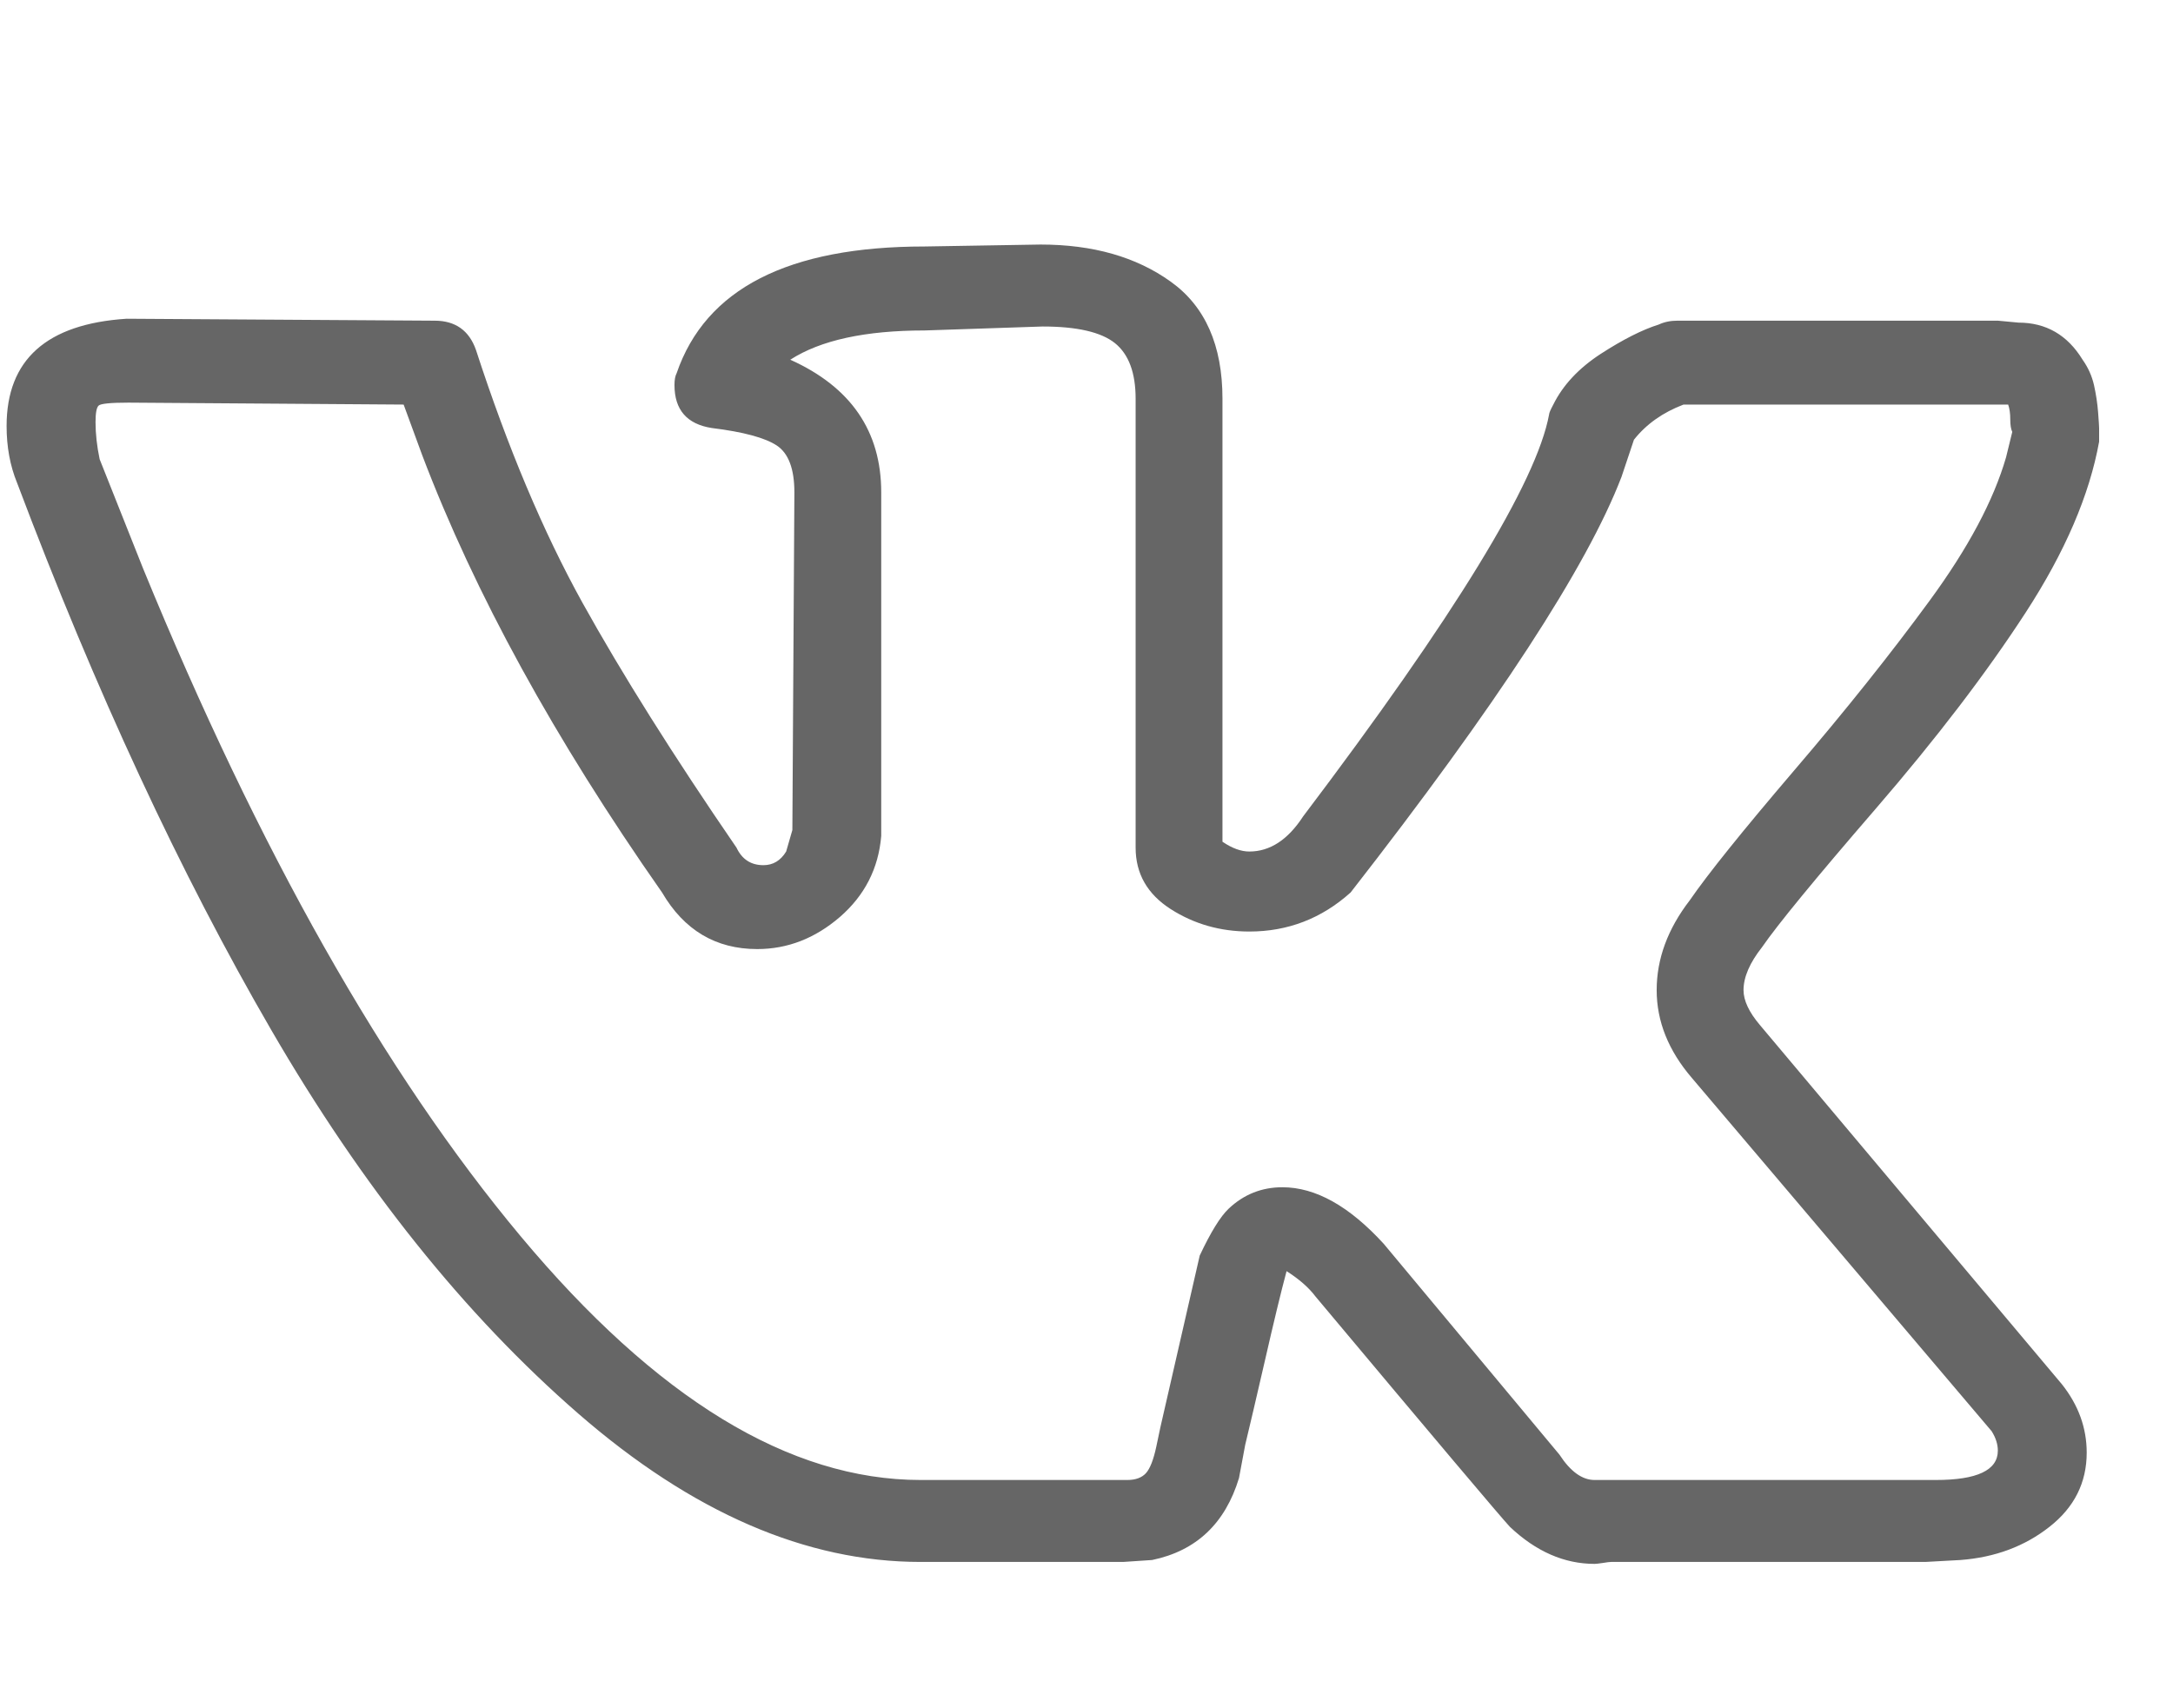
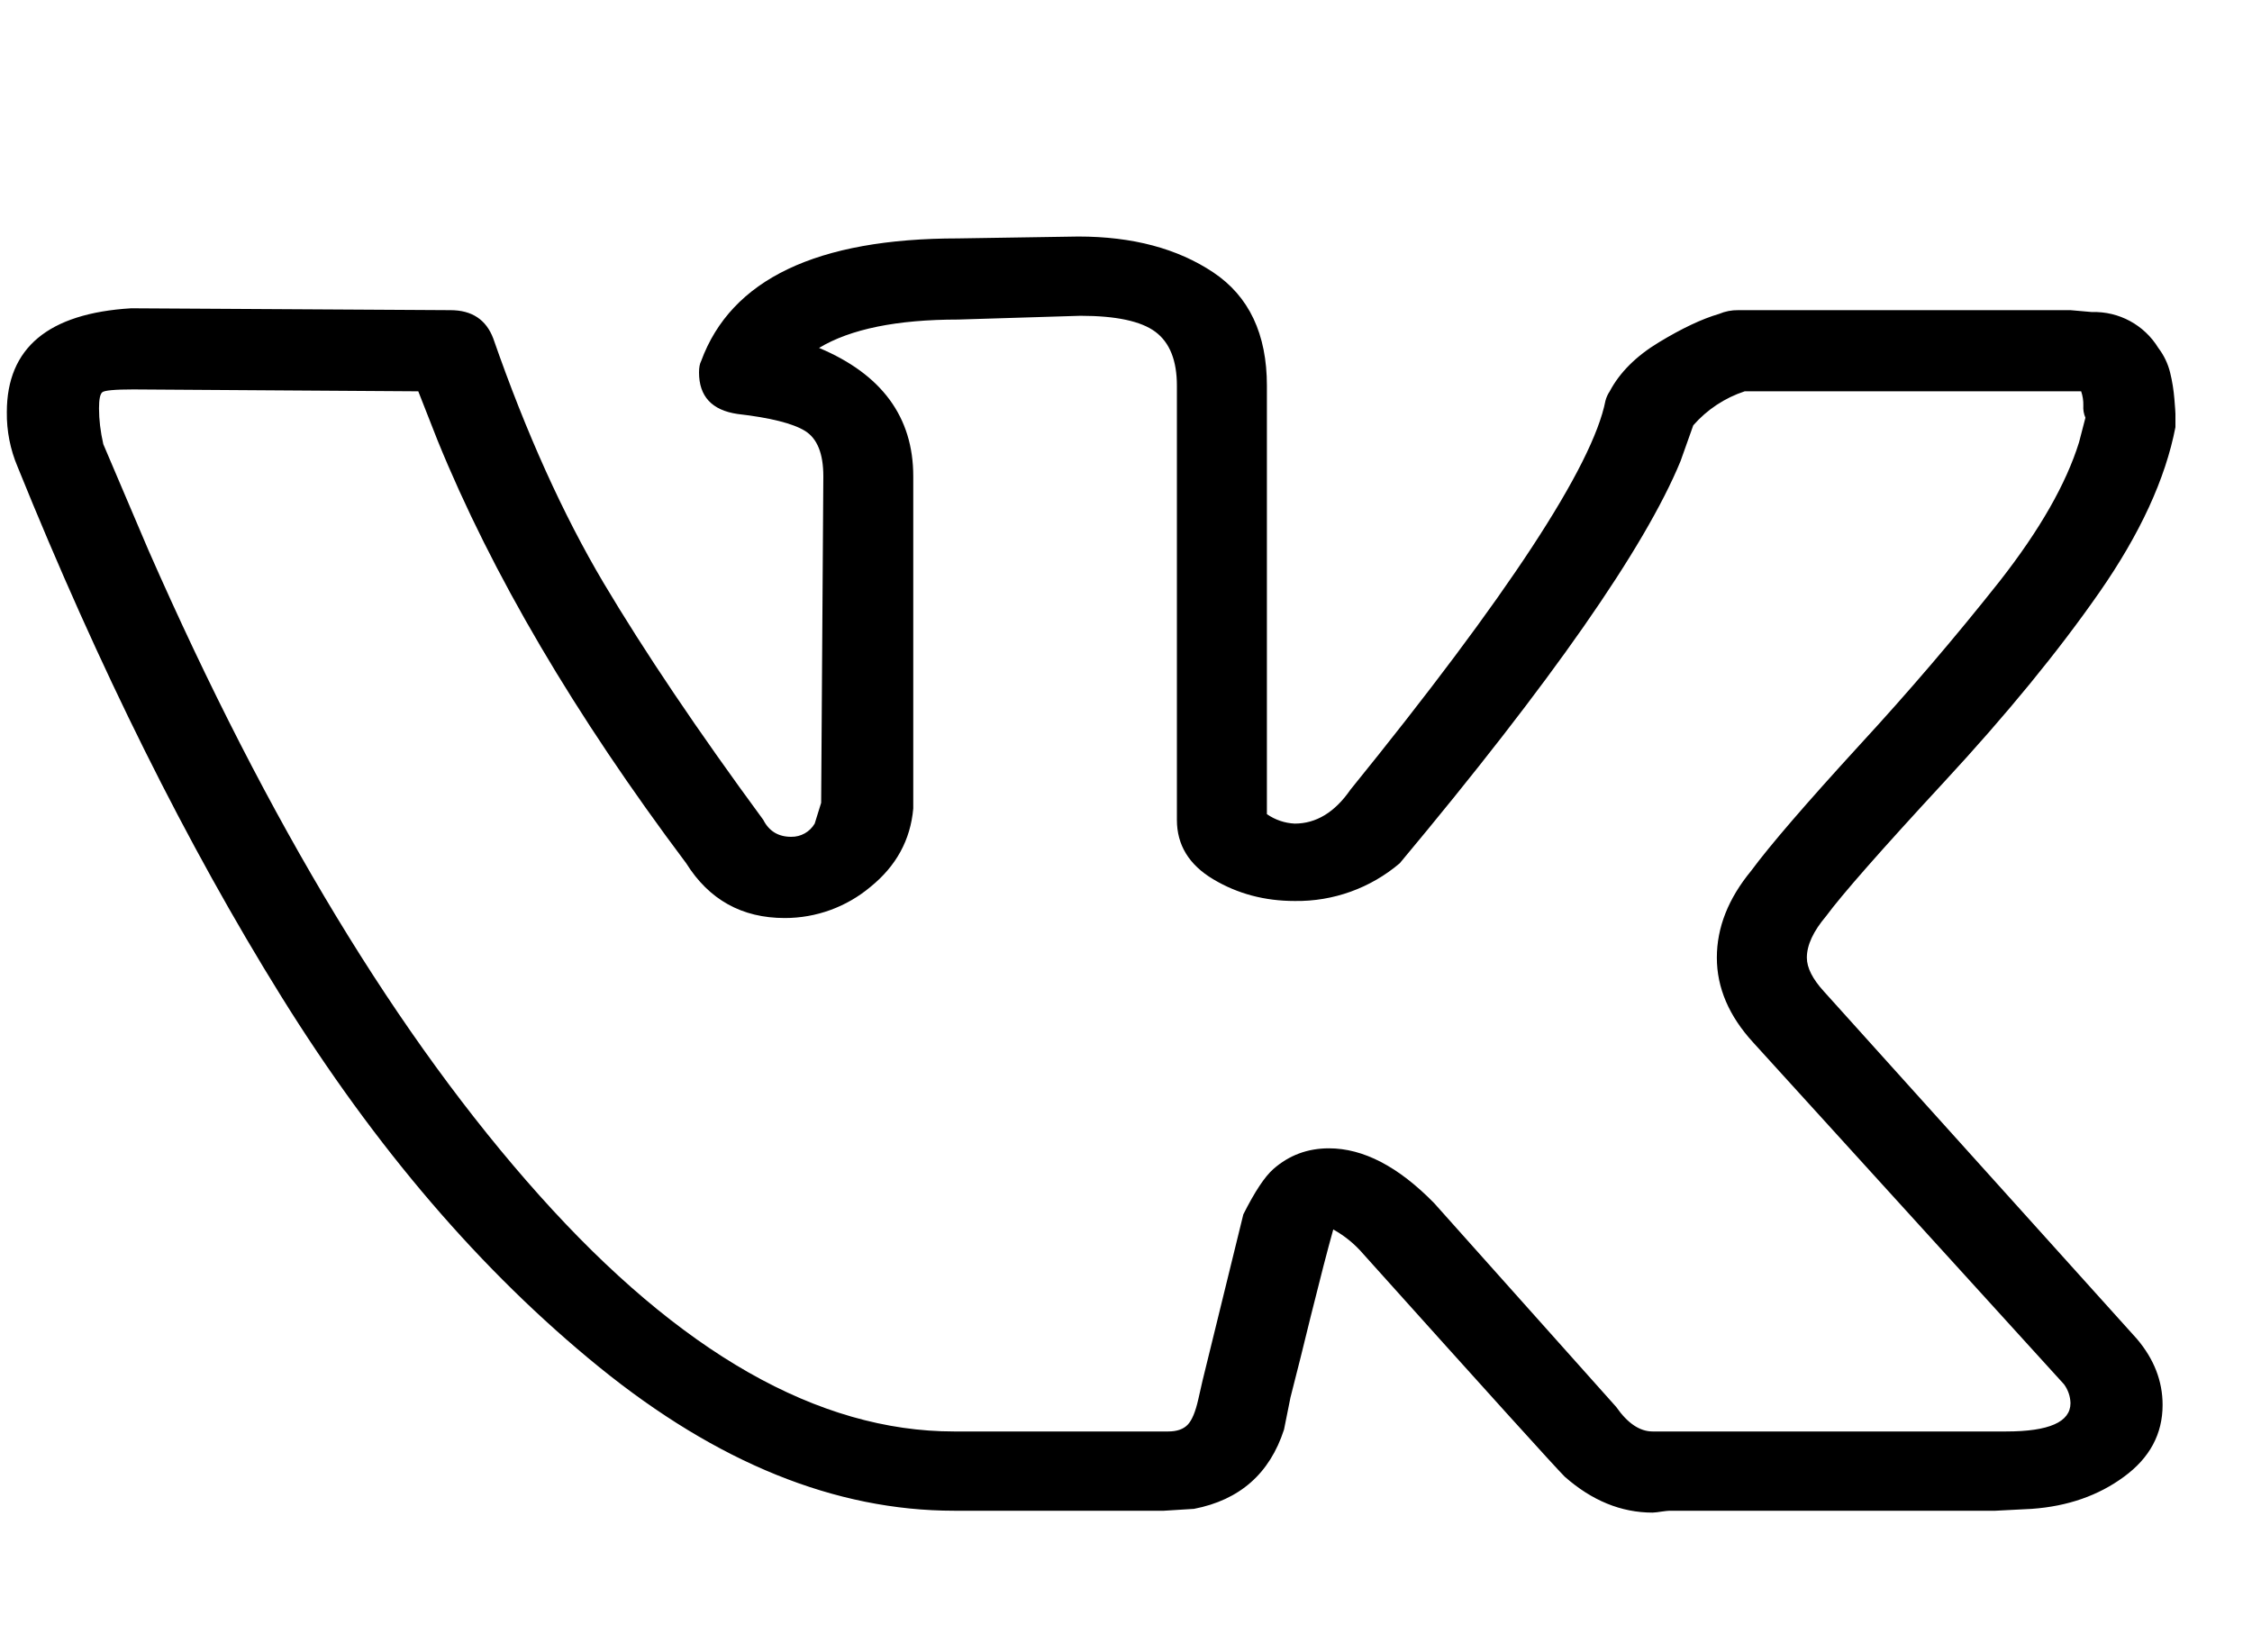
- <svg xmlns="http://www.w3.org/2000/svg" width="28" height="22" viewBox="0 0 28 22" fill="none">
-   <path d="M0.085 5.49C0.085 4.635 0.6 4.174 1.631 4.107L5.6 4.132C5.867 4.132 6.045 4.258 6.133 4.509C6.542 5.767 6.999 6.852 7.505 7.766C8.012 8.679 8.673 9.732 9.49 10.922C9.561 11.073 9.677 11.148 9.837 11.148C9.961 11.148 10.059 11.089 10.13 10.972L10.21 10.695L10.236 6.345C10.236 6.043 10.161 5.842 10.01 5.741C9.859 5.641 9.579 5.565 9.171 5.515C8.851 5.465 8.691 5.28 8.691 4.962C8.691 4.895 8.7 4.844 8.718 4.811C9.091 3.721 10.156 3.176 11.915 3.176L13.407 3.151C14.082 3.151 14.641 3.31 15.085 3.629C15.53 3.947 15.752 4.45 15.752 5.138V10.846C15.876 10.93 15.991 10.972 16.098 10.972C16.364 10.972 16.595 10.821 16.791 10.52C18.744 7.938 19.801 6.211 19.961 5.339C19.961 5.322 19.979 5.28 20.015 5.213C20.139 4.962 20.343 4.744 20.627 4.559C20.912 4.375 21.16 4.249 21.373 4.182C21.444 4.149 21.524 4.132 21.613 4.132H25.743L26.009 4.157C26.364 4.157 26.64 4.316 26.835 4.635C26.906 4.735 26.955 4.844 26.982 4.962C27.008 5.079 27.026 5.196 27.035 5.314C27.044 5.431 27.048 5.498 27.048 5.515V5.691C26.924 6.378 26.609 7.112 26.102 7.892C25.596 8.671 24.952 9.514 24.171 10.419C23.389 11.324 22.901 11.919 22.705 12.204C22.546 12.406 22.466 12.59 22.466 12.758C22.466 12.892 22.537 13.043 22.679 13.21L26.569 17.837C26.782 18.106 26.888 18.399 26.888 18.718C26.888 19.103 26.729 19.422 26.409 19.673C26.089 19.925 25.707 20.067 25.263 20.101L24.81 20.126H20.761C20.743 20.126 20.707 20.13 20.654 20.139C20.601 20.147 20.565 20.151 20.547 20.151C20.157 20.151 19.792 19.992 19.455 19.673C19.331 19.539 18.496 18.55 16.951 16.706C16.862 16.588 16.737 16.48 16.578 16.379C16.506 16.647 16.413 17.033 16.298 17.536C16.182 18.039 16.098 18.399 16.045 18.617L15.965 19.045C15.787 19.631 15.414 19.983 14.846 20.101L14.473 20.126H11.862C10.387 20.126 8.918 19.489 7.452 18.215C5.987 16.941 4.668 15.293 3.496 13.273C2.323 11.253 1.231 8.902 0.219 6.219C0.13 6.001 0.085 5.758 0.085 5.49ZM16.098 12.003C15.725 12.003 15.387 11.907 15.085 11.714C14.784 11.521 14.633 11.257 14.633 10.922V5.138C14.633 4.803 14.544 4.564 14.366 4.421C14.188 4.279 13.878 4.207 13.434 4.207L11.915 4.258C11.151 4.258 10.574 4.383 10.183 4.635C10.965 4.987 11.355 5.557 11.355 6.345V10.771C11.32 11.19 11.142 11.538 10.823 11.815C10.503 12.091 10.148 12.229 9.757 12.229C9.224 12.229 8.815 11.986 8.531 11.5C7.146 9.522 6.116 7.644 5.441 5.867L5.201 5.213L1.657 5.188C1.426 5.188 1.298 5.201 1.271 5.226C1.244 5.251 1.231 5.322 1.231 5.44C1.231 5.59 1.249 5.75 1.284 5.917L1.844 7.326C3.336 10.964 4.957 13.831 6.706 15.926C8.456 18.022 10.174 19.07 11.862 19.07H14.526C14.633 19.07 14.713 19.04 14.766 18.982C14.819 18.923 14.863 18.81 14.899 18.642L14.952 18.391L15.459 16.178C15.601 15.876 15.725 15.675 15.832 15.574C16.027 15.39 16.258 15.298 16.524 15.298C16.951 15.298 17.386 15.541 17.83 16.027L20.094 18.743C20.236 18.961 20.387 19.07 20.547 19.07H24.944C25.476 19.07 25.743 18.944 25.743 18.692C25.743 18.609 25.716 18.525 25.663 18.441L21.8 13.889C21.498 13.537 21.347 13.16 21.347 12.758C21.347 12.355 21.489 11.97 21.773 11.601C22.004 11.265 22.452 10.708 23.118 9.928C23.785 9.149 24.366 8.42 24.863 7.741C25.361 7.062 25.689 6.446 25.849 5.892L25.929 5.565C25.912 5.532 25.903 5.477 25.903 5.402C25.903 5.326 25.894 5.264 25.876 5.213H21.693C21.427 5.314 21.213 5.465 21.054 5.666L20.894 6.144C20.45 7.301 19.286 9.086 17.403 11.5C17.03 11.835 16.595 12.003 16.098 12.003Z" fill="#666666" />
+ <svg xmlns="http://www.w3.org/2000/svg" viewBox="0 0 30 22">
+   <path d="M.091 5.49c0-.855.552-1.316 1.656-1.383l4.254.025c.285 0 .475.126.57.377.438 1.258.928 2.343 1.47 3.257.543.913 1.252 1.966 2.127 3.156.076.15.2.226.371.226a.356.356 0 0 0 .314-.176l.086-.277.029-4.35c0-.302-.081-.503-.243-.604-.162-.1-.462-.176-.9-.226-.342-.05-.513-.235-.513-.553 0-.067.01-.118.028-.151.4-1.09 1.542-1.635 3.426-1.635l1.599-.025c.723 0 1.322.16 1.798.478.476.318.714.821.714 1.509v5.708a.707.707 0 0 0 .37.126c.286 0 .534-.15.743-.452 2.093-2.582 3.226-4.31 3.397-5.181a.41.41 0 0 1 .057-.126c.133-.251.352-.47.657-.654.304-.184.57-.31.799-.377a.63.63 0 0 1 .257-.05h4.425l.285.025a1 1 0 0 1 .885.478c.076.1.128.21.157.327.029.117.047.234.057.352.01.117.014.184.014.201v.176c-.133.687-.47 1.42-1.013 2.2-.543.78-1.232 1.623-2.07 2.528-.837.905-1.36 1.5-1.57 1.785-.171.202-.257.386-.257.554 0 .134.076.285.229.452l4.168 4.627c.228.269.342.562.342.88 0 .386-.171.705-.514.956-.342.252-.752.394-1.227.428l-.486.025h-4.339c-.019 0-.057.004-.114.012a.988.988 0 0 1-.114.013c-.419 0-.809-.16-1.17-.478-.134-.134-1.028-1.123-2.684-2.967a1.457 1.457 0 0 0-.4-.327c-.075.268-.175.654-.3 1.157a83.81 83.81 0 0 1-.27 1.081l-.086.428c-.19.586-.59.938-1.199 1.056l-.4.025H12.71c-1.58 0-3.154-.637-4.725-1.911-1.57-1.274-2.983-2.922-4.239-4.942C2.49 11.253 1.32 8.902.235 6.22a1.804 1.804 0 0 1-.144-.73zm17.157 6.513c-.4 0-.762-.096-1.085-.289-.324-.193-.485-.457-.485-.792V5.138c0-.335-.095-.574-.286-.717-.19-.142-.523-.214-.999-.214l-1.627.05c-.818 0-1.437.126-1.855.378.837.352 1.255.922 1.255 1.71v4.426c-.037.42-.228.767-.57 1.044a1.774 1.774 0 0 1-1.142.415c-.571 0-1.009-.244-1.313-.73-1.485-1.978-2.589-3.856-3.312-5.633l-.257-.654-3.796-.025c-.248 0-.386.013-.414.038-.029.025-.043.096-.043.214 0 .15.019.31.057.477l.6 1.409c1.598 3.638 3.335 6.505 5.21 8.6 1.874 2.096 3.715 3.144 5.523 3.144h2.854c.115 0 .2-.03.257-.088.058-.059.105-.172.143-.34l.057-.251.543-2.213c.152-.302.285-.503.4-.604.209-.184.456-.276.741-.276.457 0 .924.243 1.4.729l2.426 2.716c.152.218.314.327.485.327h4.71c.571 0 .857-.126.857-.378a.444.444 0 0 0-.086-.25l-4.14-4.553c-.323-.352-.485-.729-.485-1.131 0-.403.153-.788.457-1.157.248-.336.728-.893 1.442-1.673a38.176 38.176 0 0 0 1.87-2.187c.532-.68.884-1.295 1.056-1.849l.085-.327a.347.347 0 0 1-.028-.163.538.538 0 0 0-.029-.189h-4.482a1.56 1.56 0 0 0-.685.453l-.17.478c-.477 1.157-1.723 2.942-3.74 5.356a2.11 2.11 0 0 1-1.4.503z" />
</svg>
